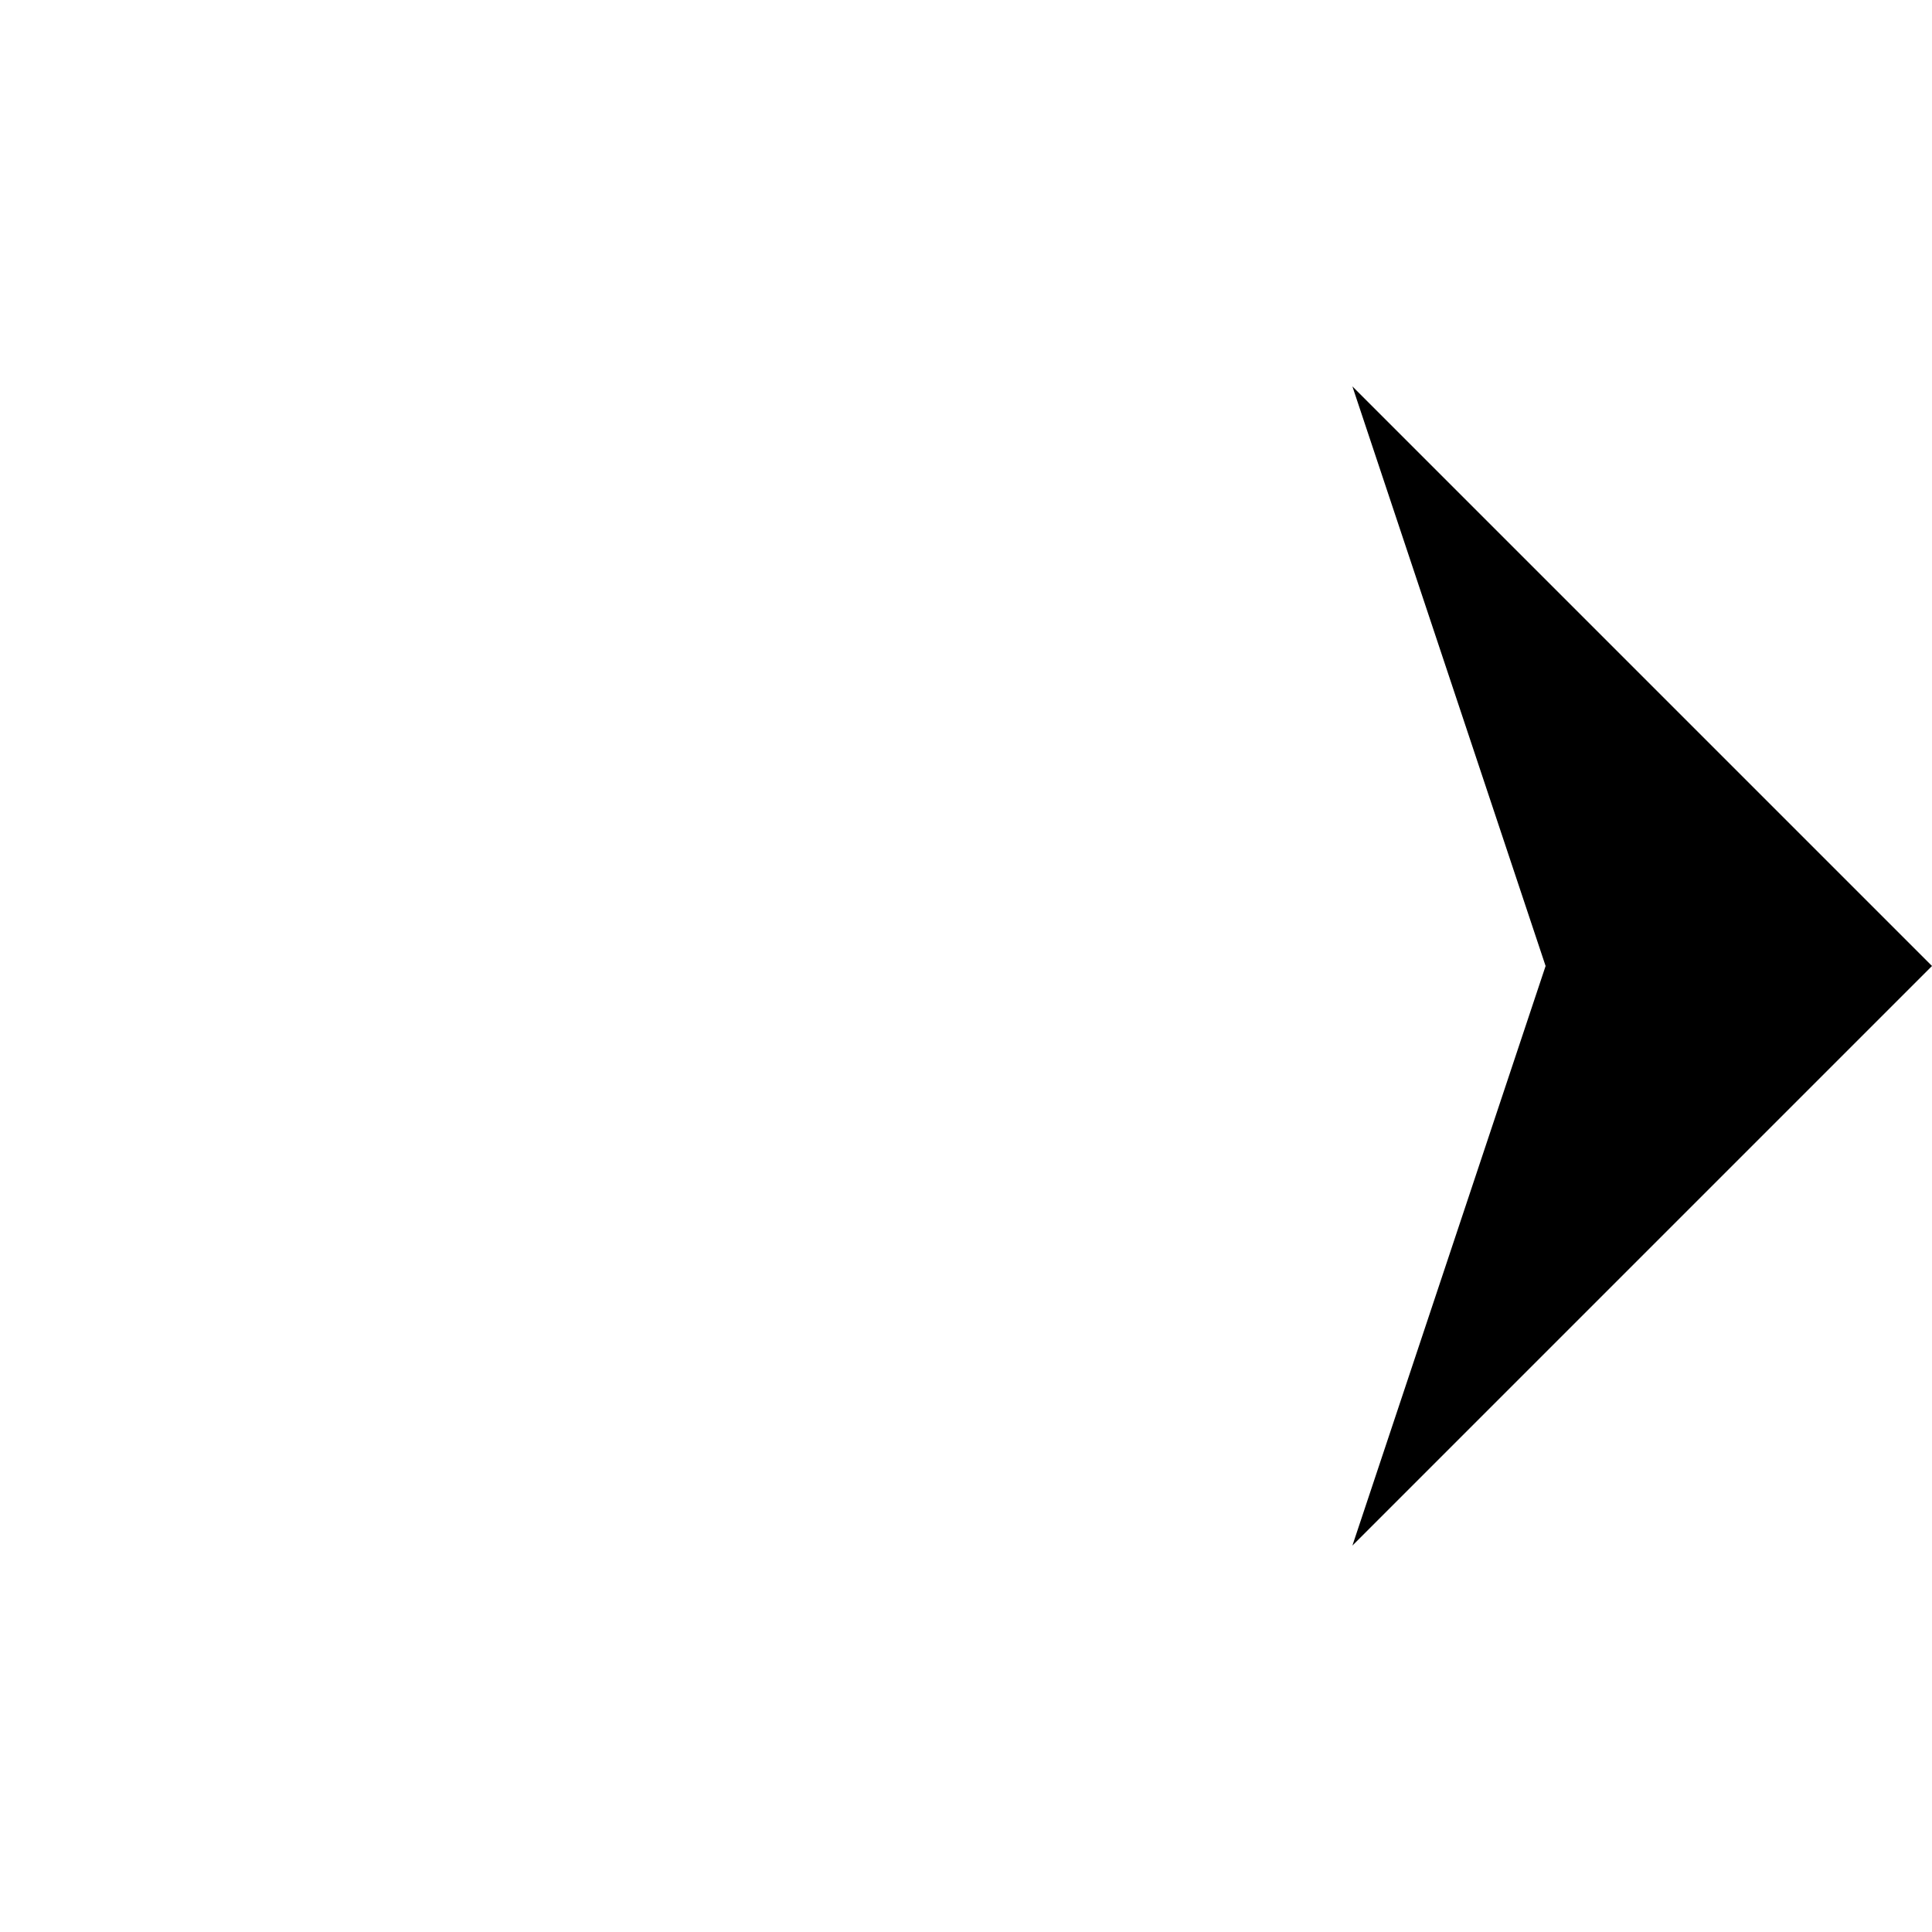
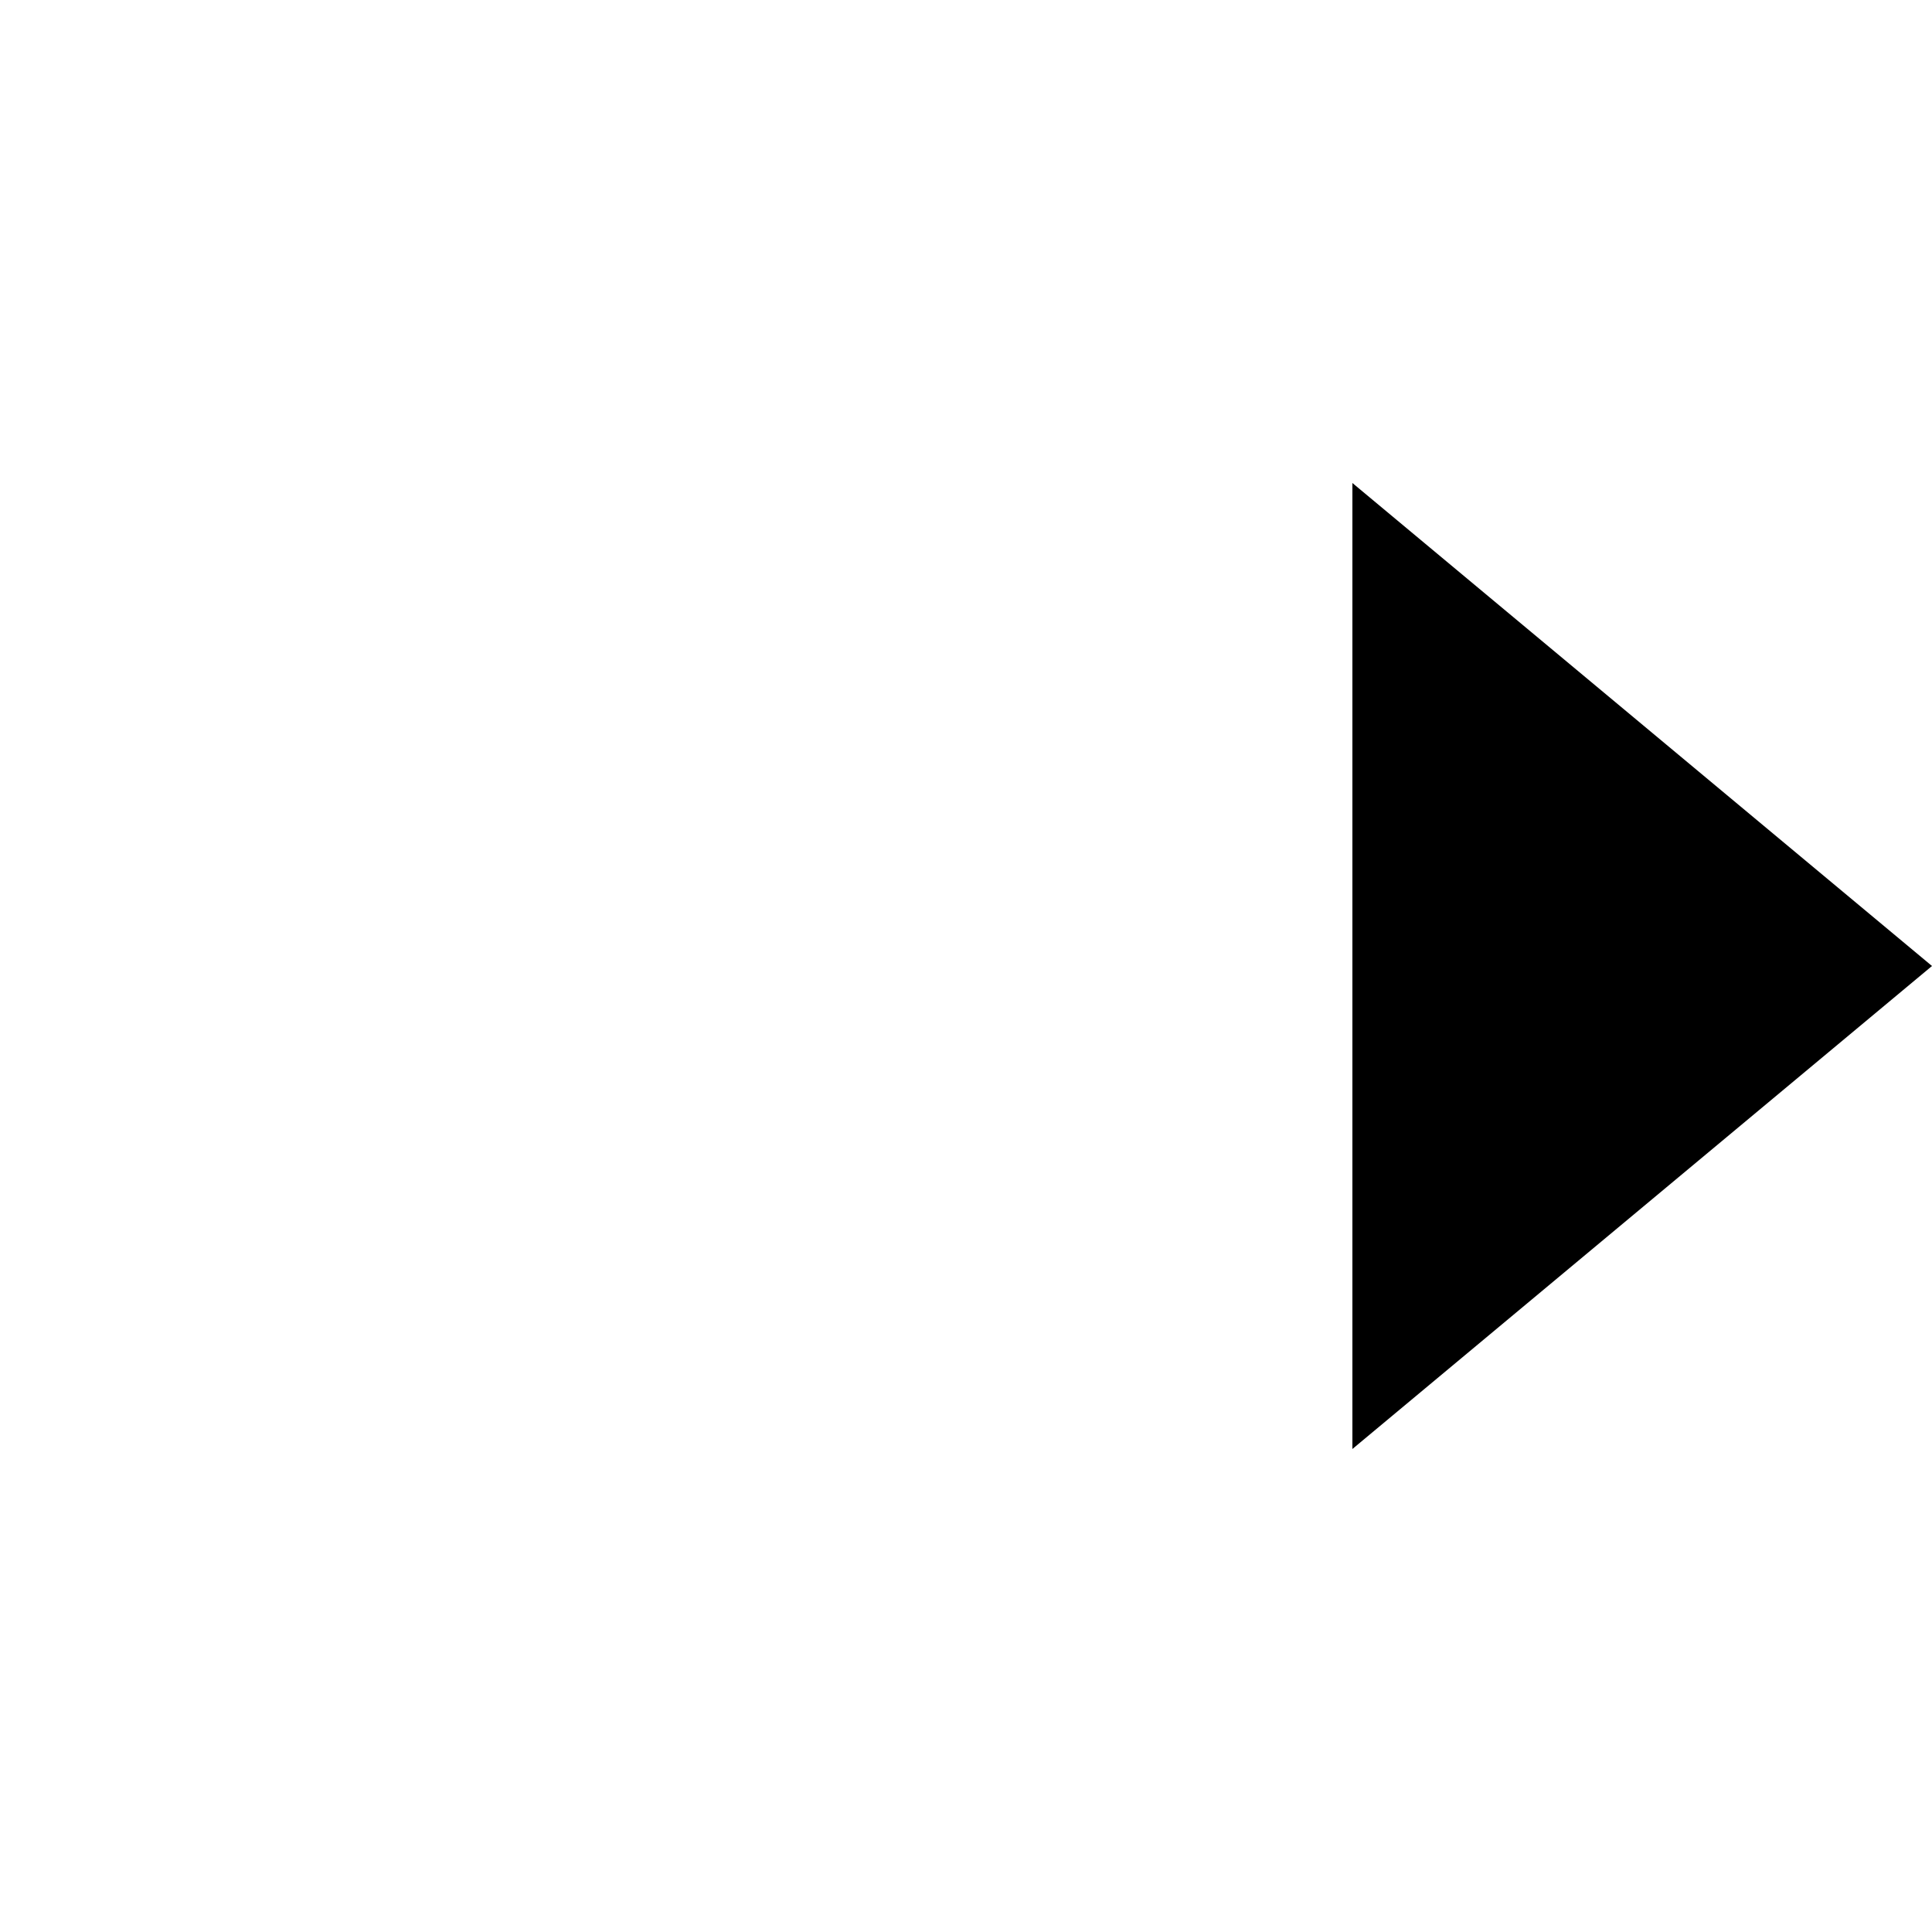
<svg xmlns="http://www.w3.org/2000/svg" version="1.1" width="20px" height="20px" preserveAspectRatio="xMinYMid meet" viewBox="0 0 20 20">
-   <path d="M 14 16 L 20 10 L 14 4 L 16 10 L 14 16 Z" fill-rule="nonzero" fill="currentColor" stroke="none" />
+   <path d="M 14 15 L 20 10 L 14 5 L 14 10 L 14 16 Z" fill-rule="nonzero" fill="currentColor" stroke="none" />
</svg>
